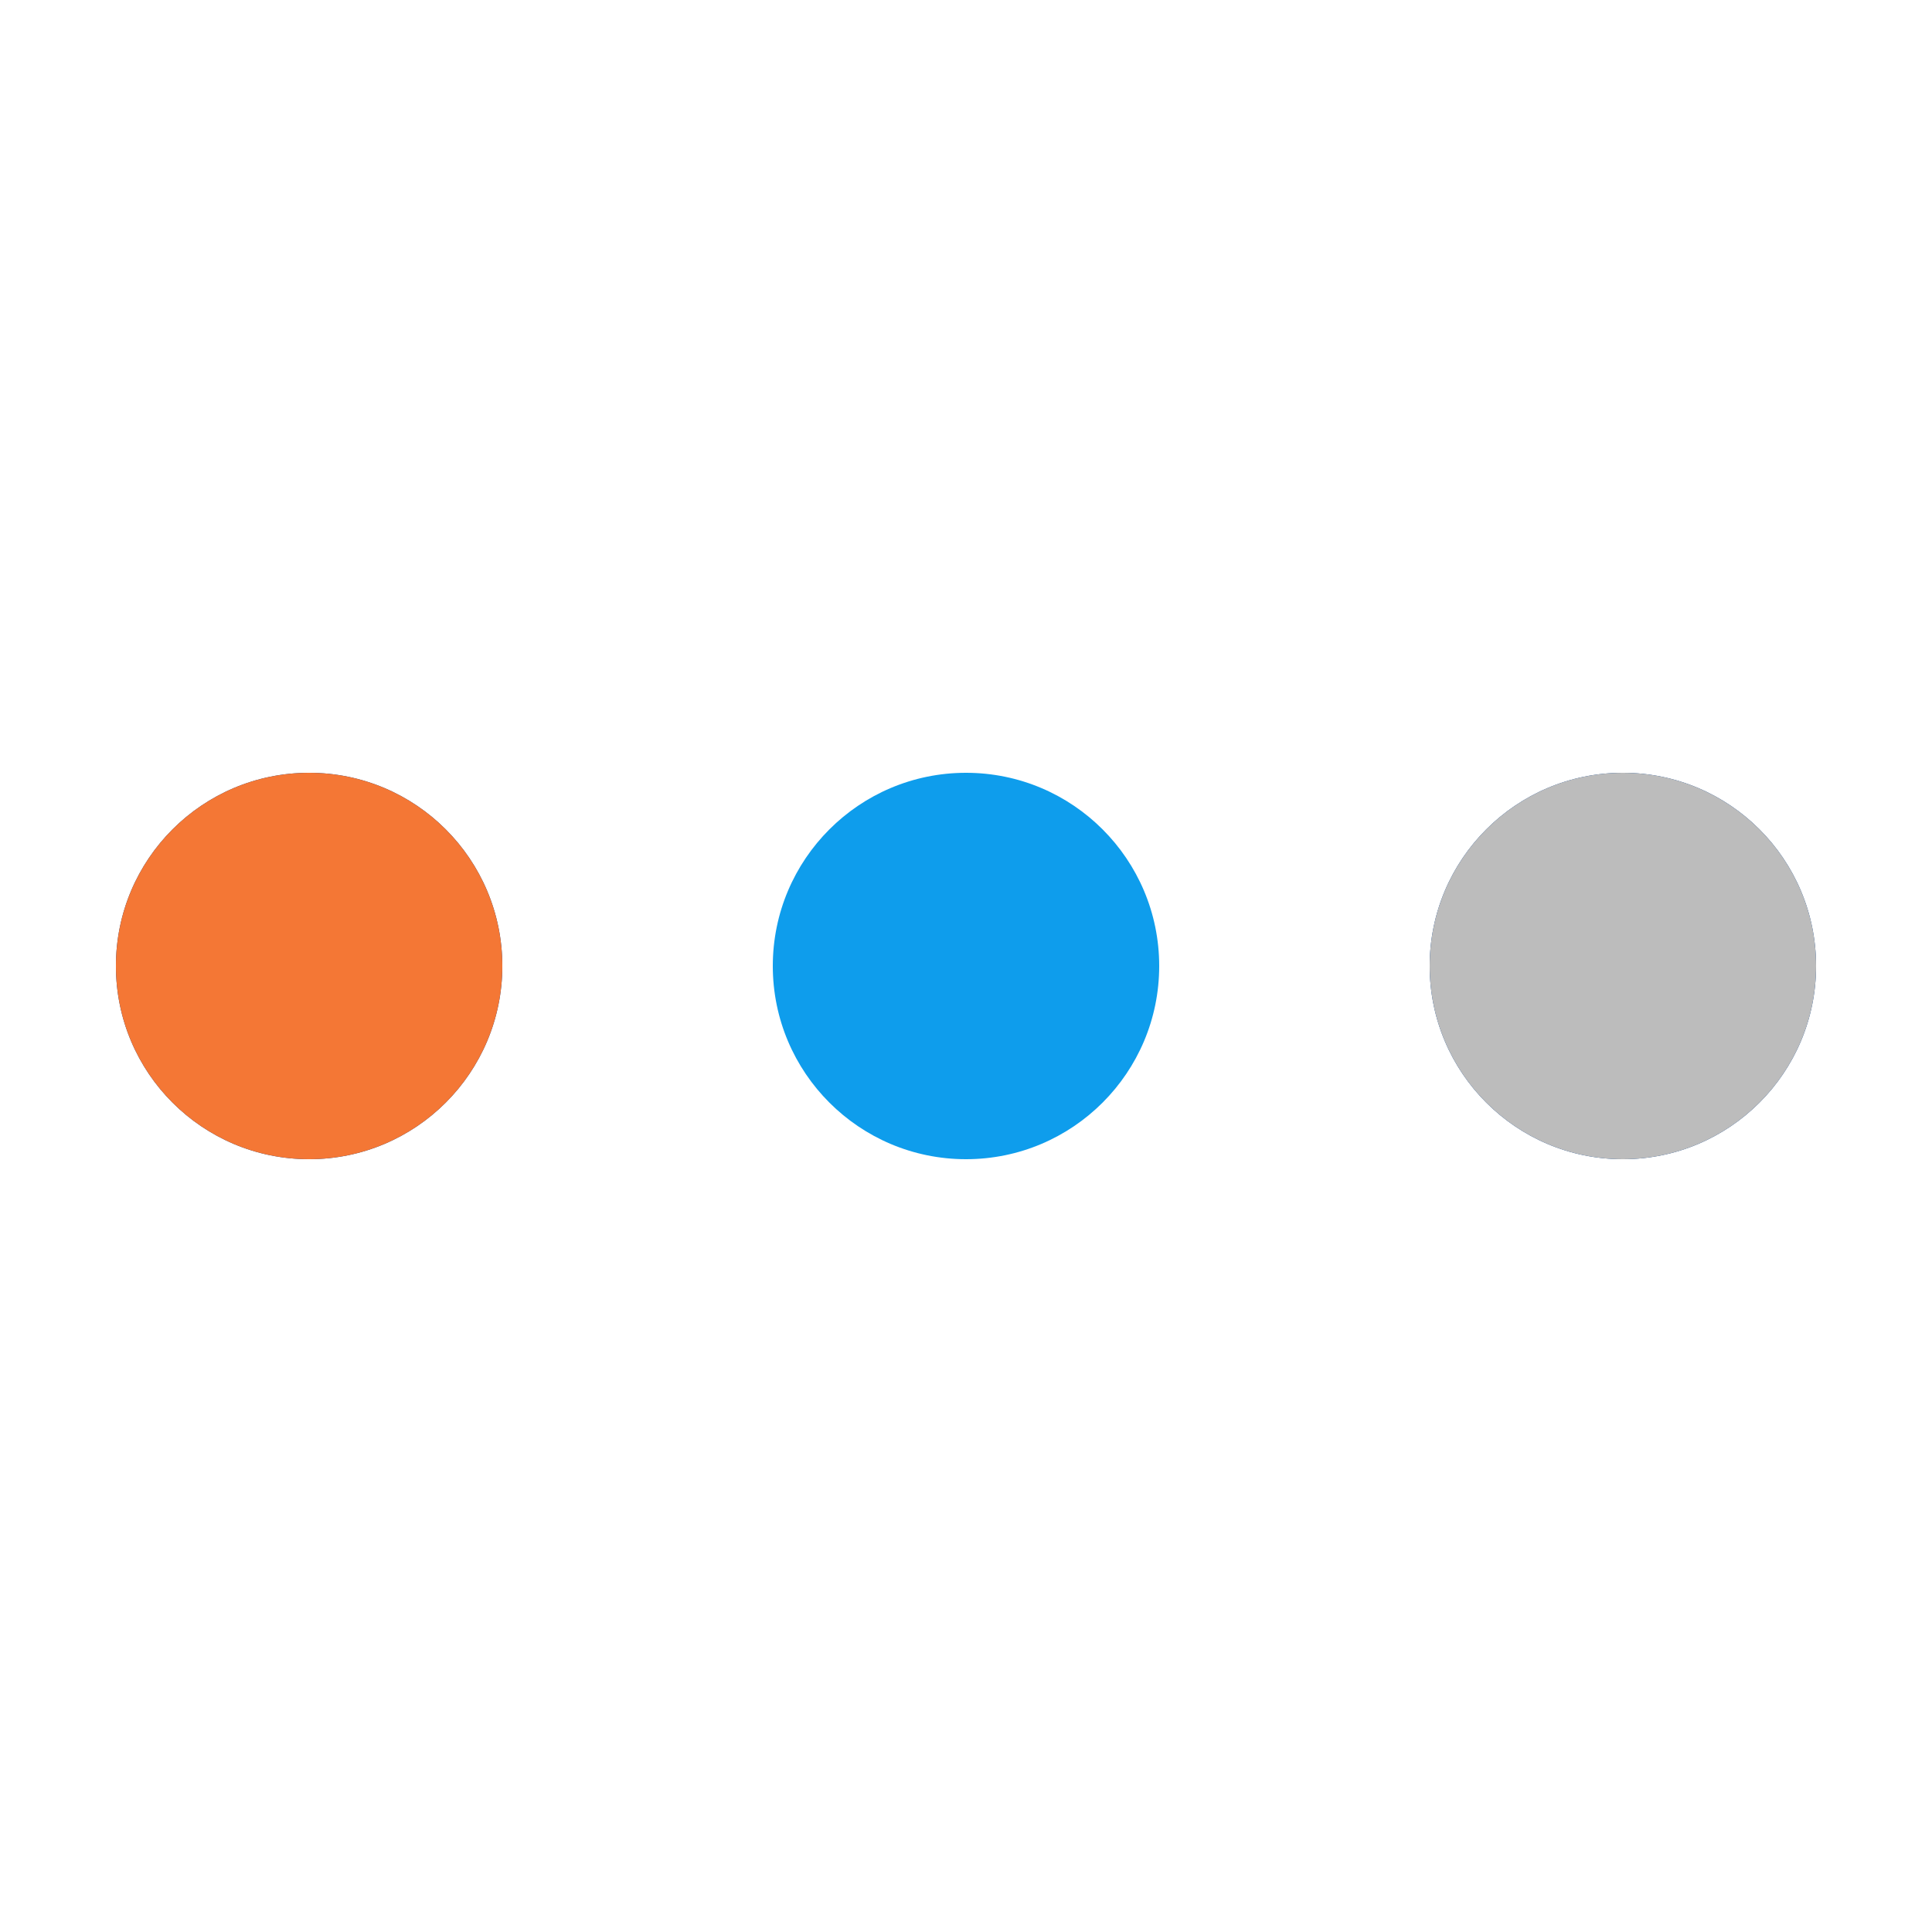
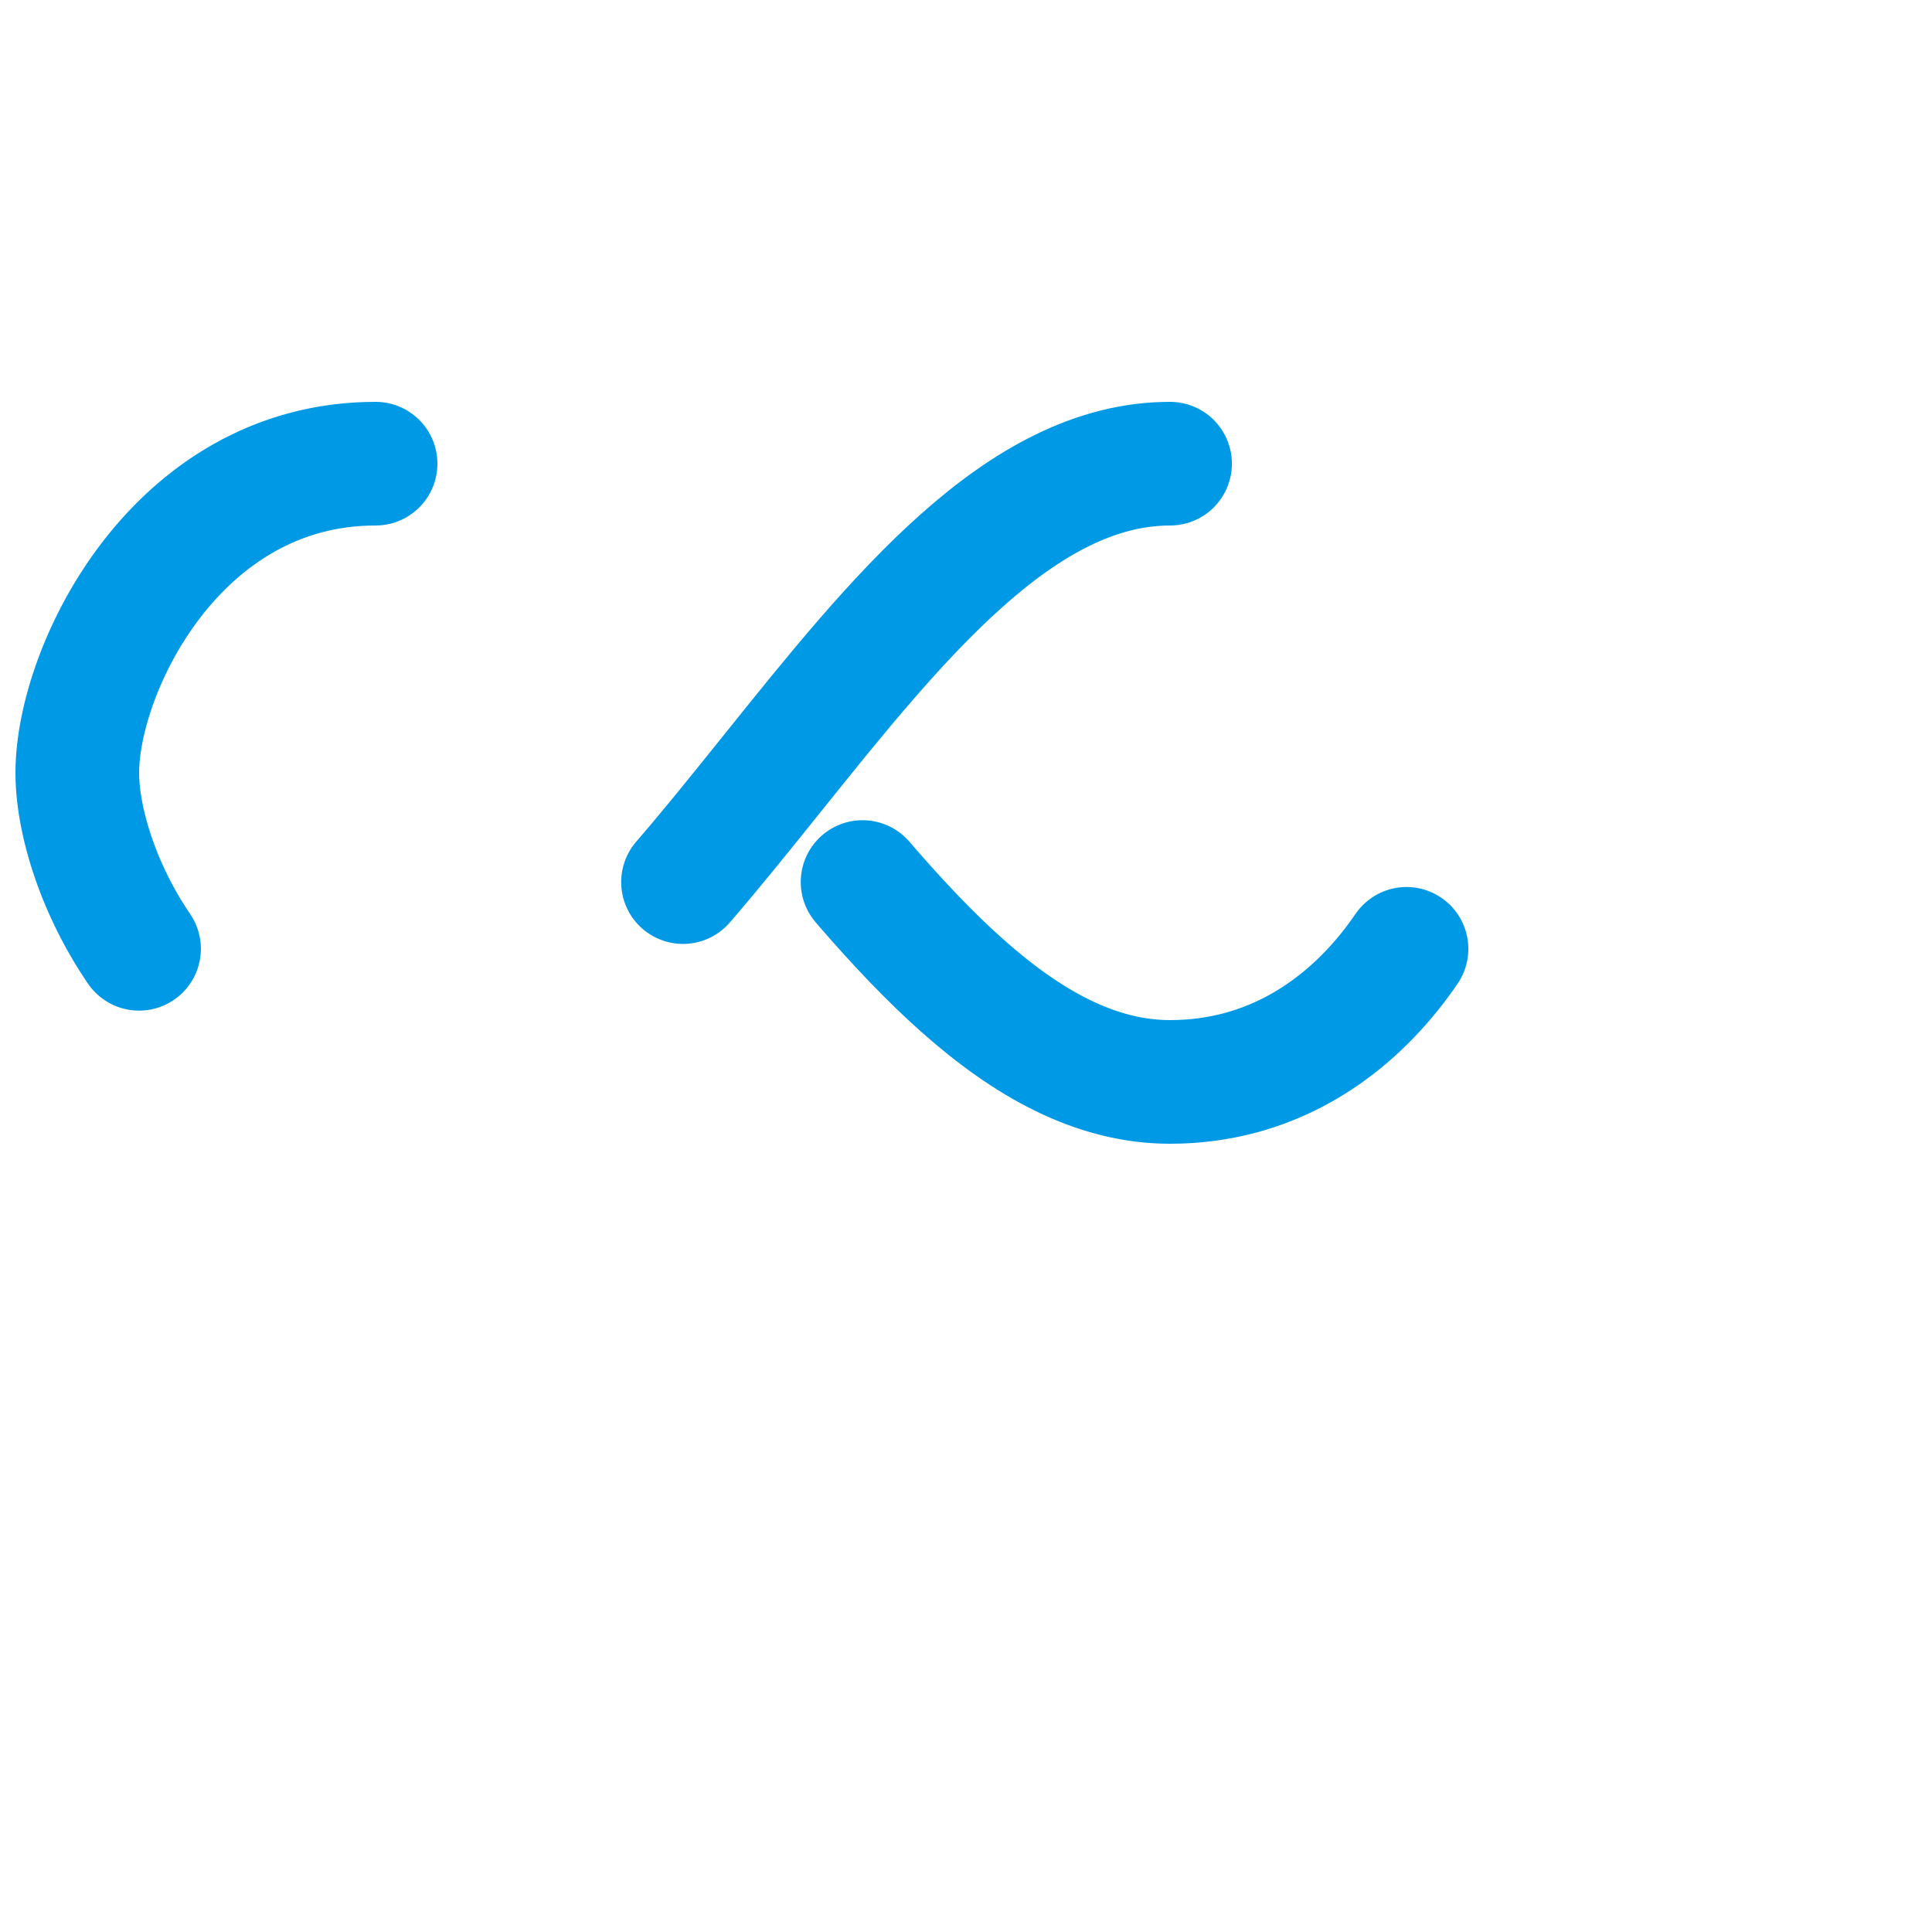
- <svg xmlns="http://www.w3.org/2000/svg" viewBox="0 0 100 100" preserveAspectRatio="xMidYMid" width="200" height="200" style="shape-rendering: auto; display: block; background: transparent;">
+ <svg xmlns="http://www.w3.org/2000/svg" viewBox="0 0 100 100" preserveAspectRatio="xMidYMid" width="200" height="200" style="shape-rendering: auto; display: block; background: rgb(255, 255, 255);">
  <g>
-     <circle fill="#003c8b" r="10" cy="50" cx="84">
-       <animate begin="0s" keySplines="0 0.5 0.5 1" values="10;0" keyTimes="0;1" calcMode="spline" dur="1s" repeatCount="indefinite" attributeName="r" />
-       <animate begin="0s" values="#003c8b;#f47735;#bcbcbc;#0e9dec;#003c8b" keyTimes="0;0.25;0.5;0.75;1" calcMode="discrete" dur="4s" repeatCount="indefinite" attributeName="fill" />
-     </circle>
-     <circle fill="#003c8b" r="10" cy="50" cx="16">
-       <animate begin="0s" keySplines="0 0.5 0.5 1;0 0.5 0.5 1;0 0.5 0.5 1;0 0.5 0.5 1" values="0;0;10;10;10" keyTimes="0;0.25;0.5;0.75;1" calcMode="spline" dur="4s" repeatCount="indefinite" attributeName="r" />
-       <animate begin="0s" keySplines="0 0.5 0.5 1;0 0.5 0.5 1;0 0.5 0.5 1;0 0.5 0.5 1" values="16;16;16;50;84" keyTimes="0;0.25;0.5;0.75;1" calcMode="spline" dur="4s" repeatCount="indefinite" attributeName="cx" />
-     </circle>
-     <circle fill="#0e9dec" r="10" cy="50" cx="50">
-       <animate begin="-1s" keySplines="0 0.5 0.5 1;0 0.5 0.5 1;0 0.5 0.5 1;0 0.5 0.5 1" values="0;0;10;10;10" keyTimes="0;0.25;0.5;0.75;1" calcMode="spline" dur="4s" repeatCount="indefinite" attributeName="r" />
-       <animate begin="-1s" keySplines="0 0.5 0.5 1;0 0.5 0.5 1;0 0.5 0.5 1;0 0.5 0.5 1" values="16;16;16;50;84" keyTimes="0;0.25;0.5;0.75;1" calcMode="spline" dur="4s" repeatCount="indefinite" attributeName="cx" />
-     </circle>
-     <circle fill="#bcbcbc" r="10" cy="50" cx="84">
-       <animate begin="-2s" keySplines="0 0.5 0.5 1;0 0.5 0.5 1;0 0.5 0.5 1;0 0.5 0.5 1" values="0;0;10;10;10" keyTimes="0;0.25;0.5;0.75;1" calcMode="spline" dur="4s" repeatCount="indefinite" attributeName="r" />
-       <animate begin="-2s" keySplines="0 0.5 0.5 1;0 0.5 0.5 1;0 0.5 0.5 1;0 0.5 0.5 1" values="16;16;16;50;84" keyTimes="0;0.25;0.5;0.75;1" calcMode="spline" dur="4s" repeatCount="indefinite" attributeName="cx" />
-     </circle>
-     <circle fill="#f47735" r="10" cy="50" cx="16">
-       <animate begin="-3s" keySplines="0 0.5 0.5 1;0 0.5 0.5 1;0 0.5 0.5 1;0 0.5 0.5 1" values="0;0;10;10;10" keyTimes="0;0.25;0.5;0.75;1" calcMode="spline" dur="4s" repeatCount="indefinite" attributeName="r" />
-       <animate begin="-3s" keySplines="0 0.5 0.5 1;0 0.5 0.5 1;0 0.5 0.5 1;0 0.5 0.5 1" values="16;16;16;50;84" keyTimes="0;0.25;0.5;0.75;1" calcMode="spline" dur="4s" repeatCount="indefinite" attributeName="cx" />
-     </circle>
+     <path style="transform:scale(0.8);transform-origin:50px 50px" stroke-linecap="round" d="M24.3 30C11.4 30 5 43.3 5 50s6.4 20 19.3 20c19.3 0 32.1-40 51.4-40 C88.6 30 95 43.3 95 50s-6.4 20-19.3 20C56.4 70 43.6 30 24.3 30z" stroke-dasharray="42.765 42.765" stroke-width="8" stroke="#0099e5" fill="none">
+       <animate values="0;256.589" keyTimes="0;1" dur="1s" repeatCount="indefinite" attributeName="stroke-dashoffset" />
+     </path>
    <g />
  </g>
</svg>
